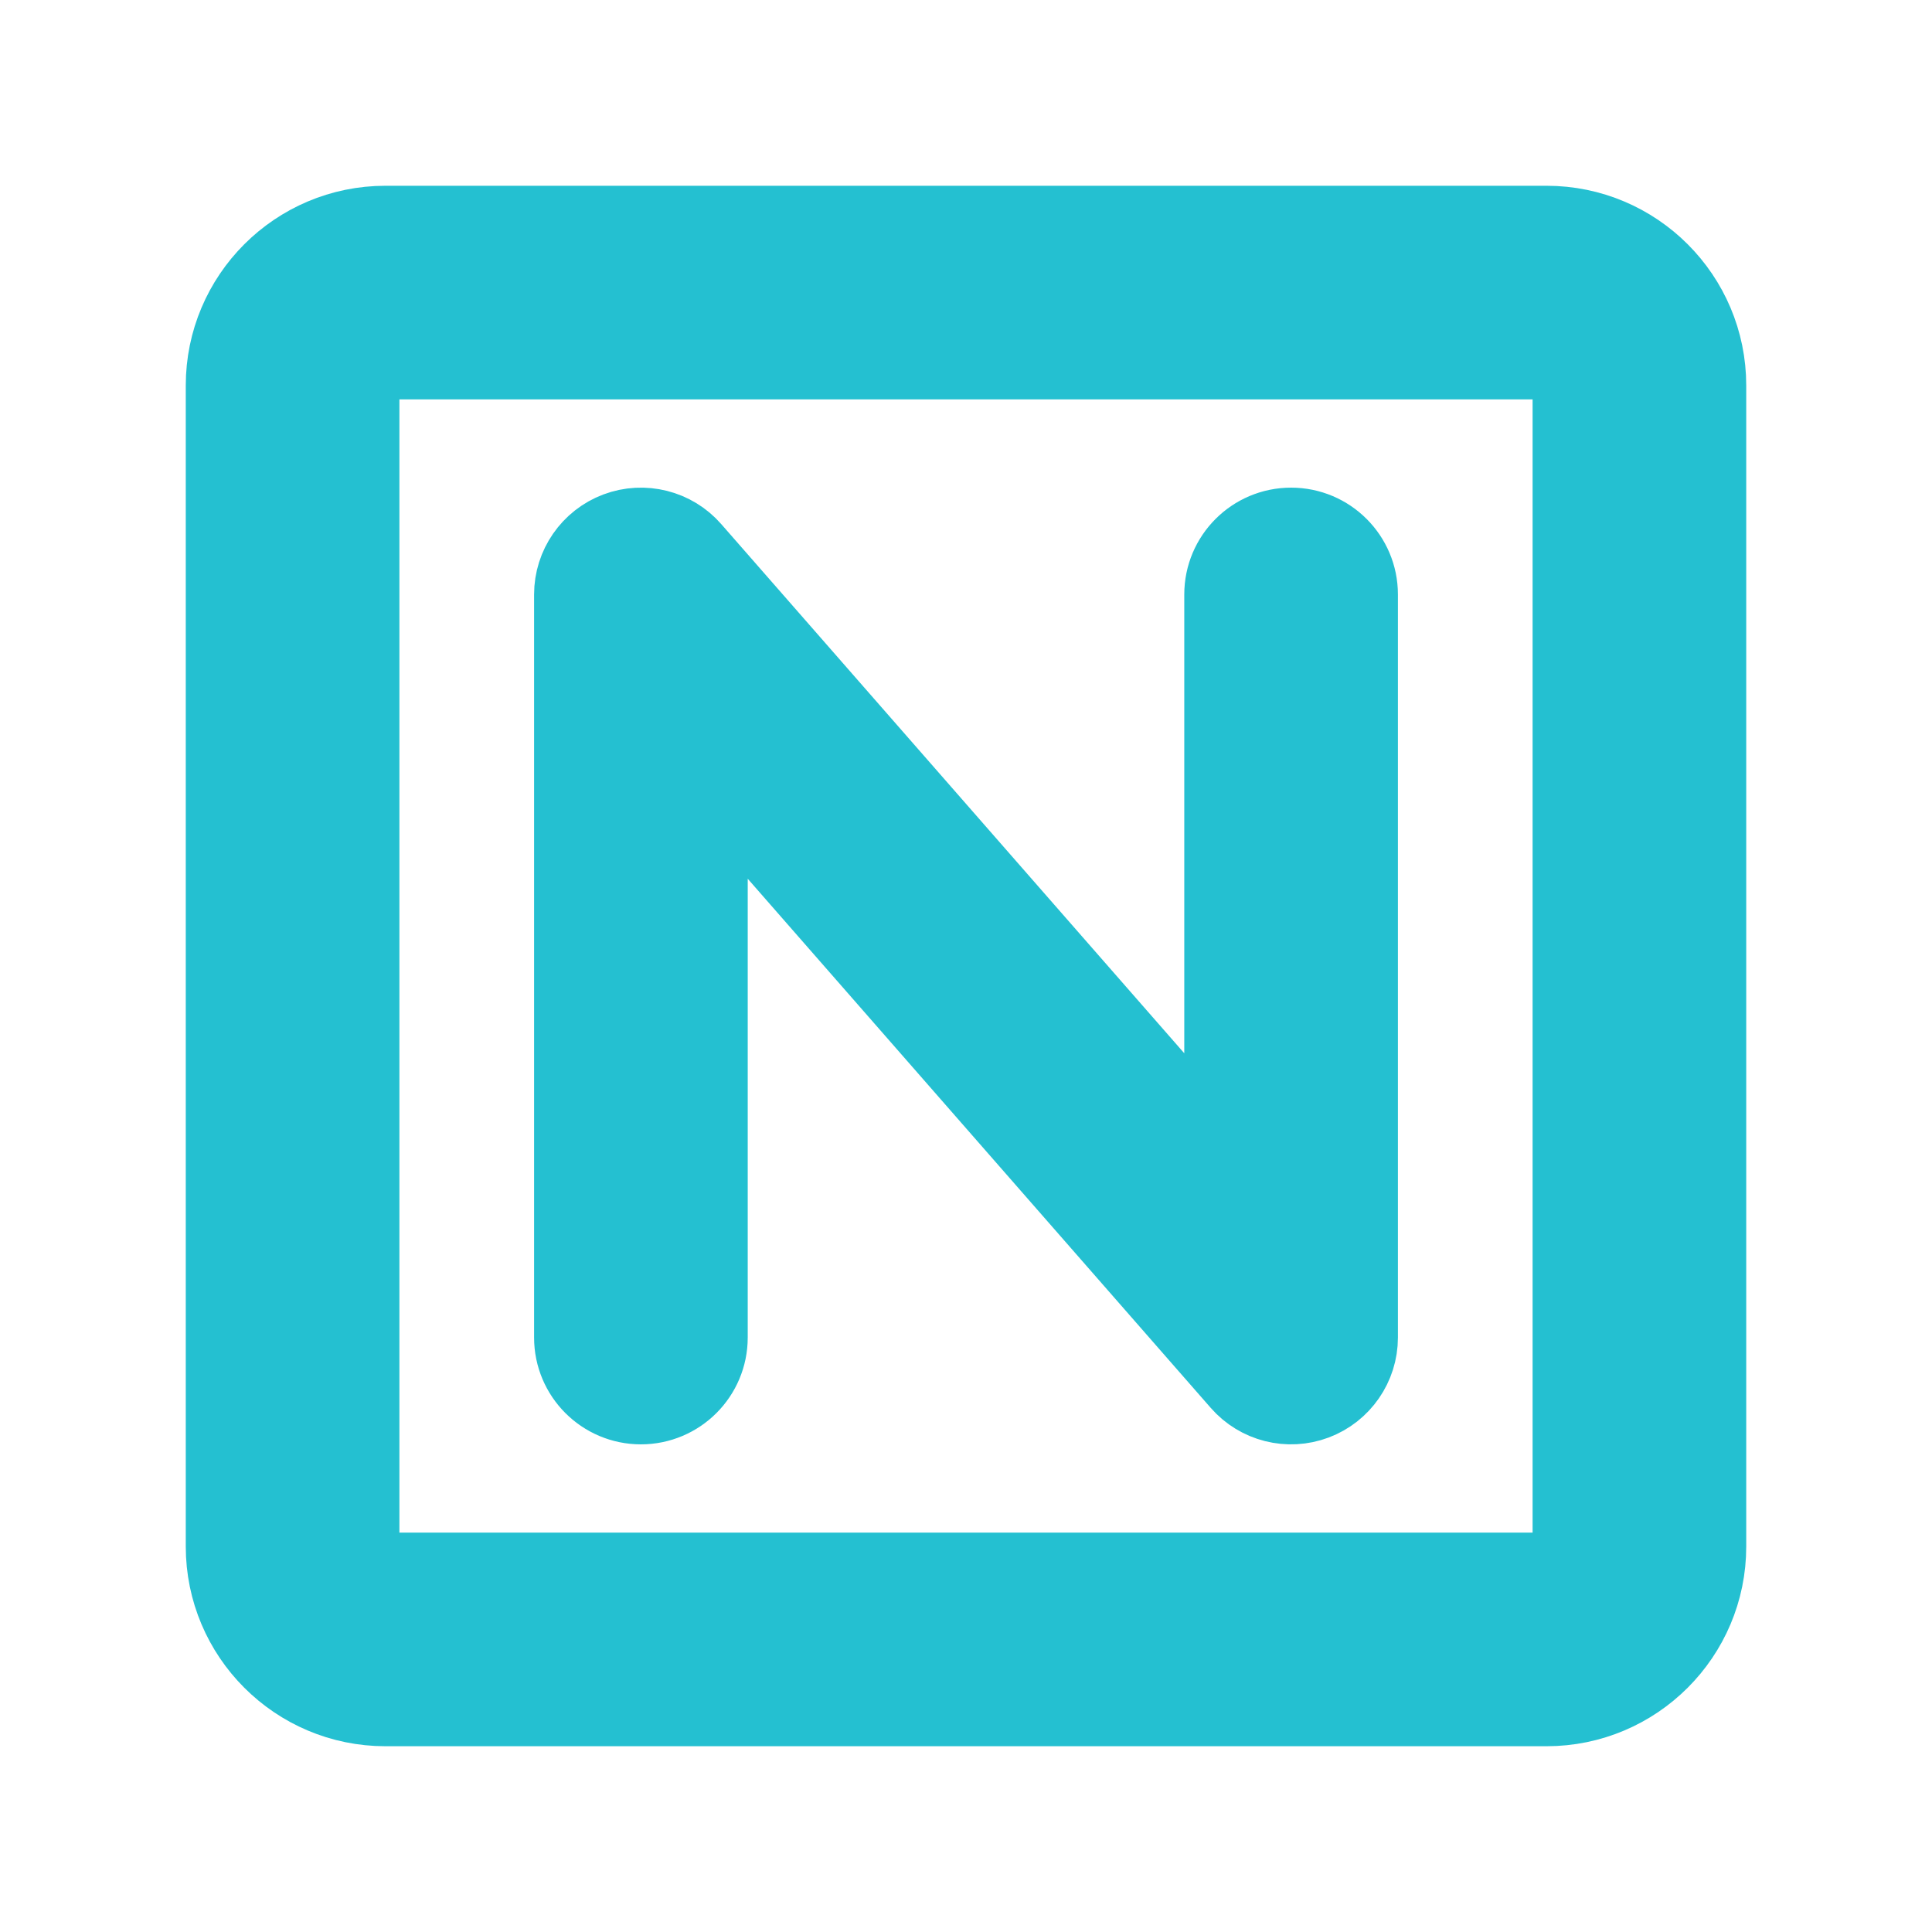
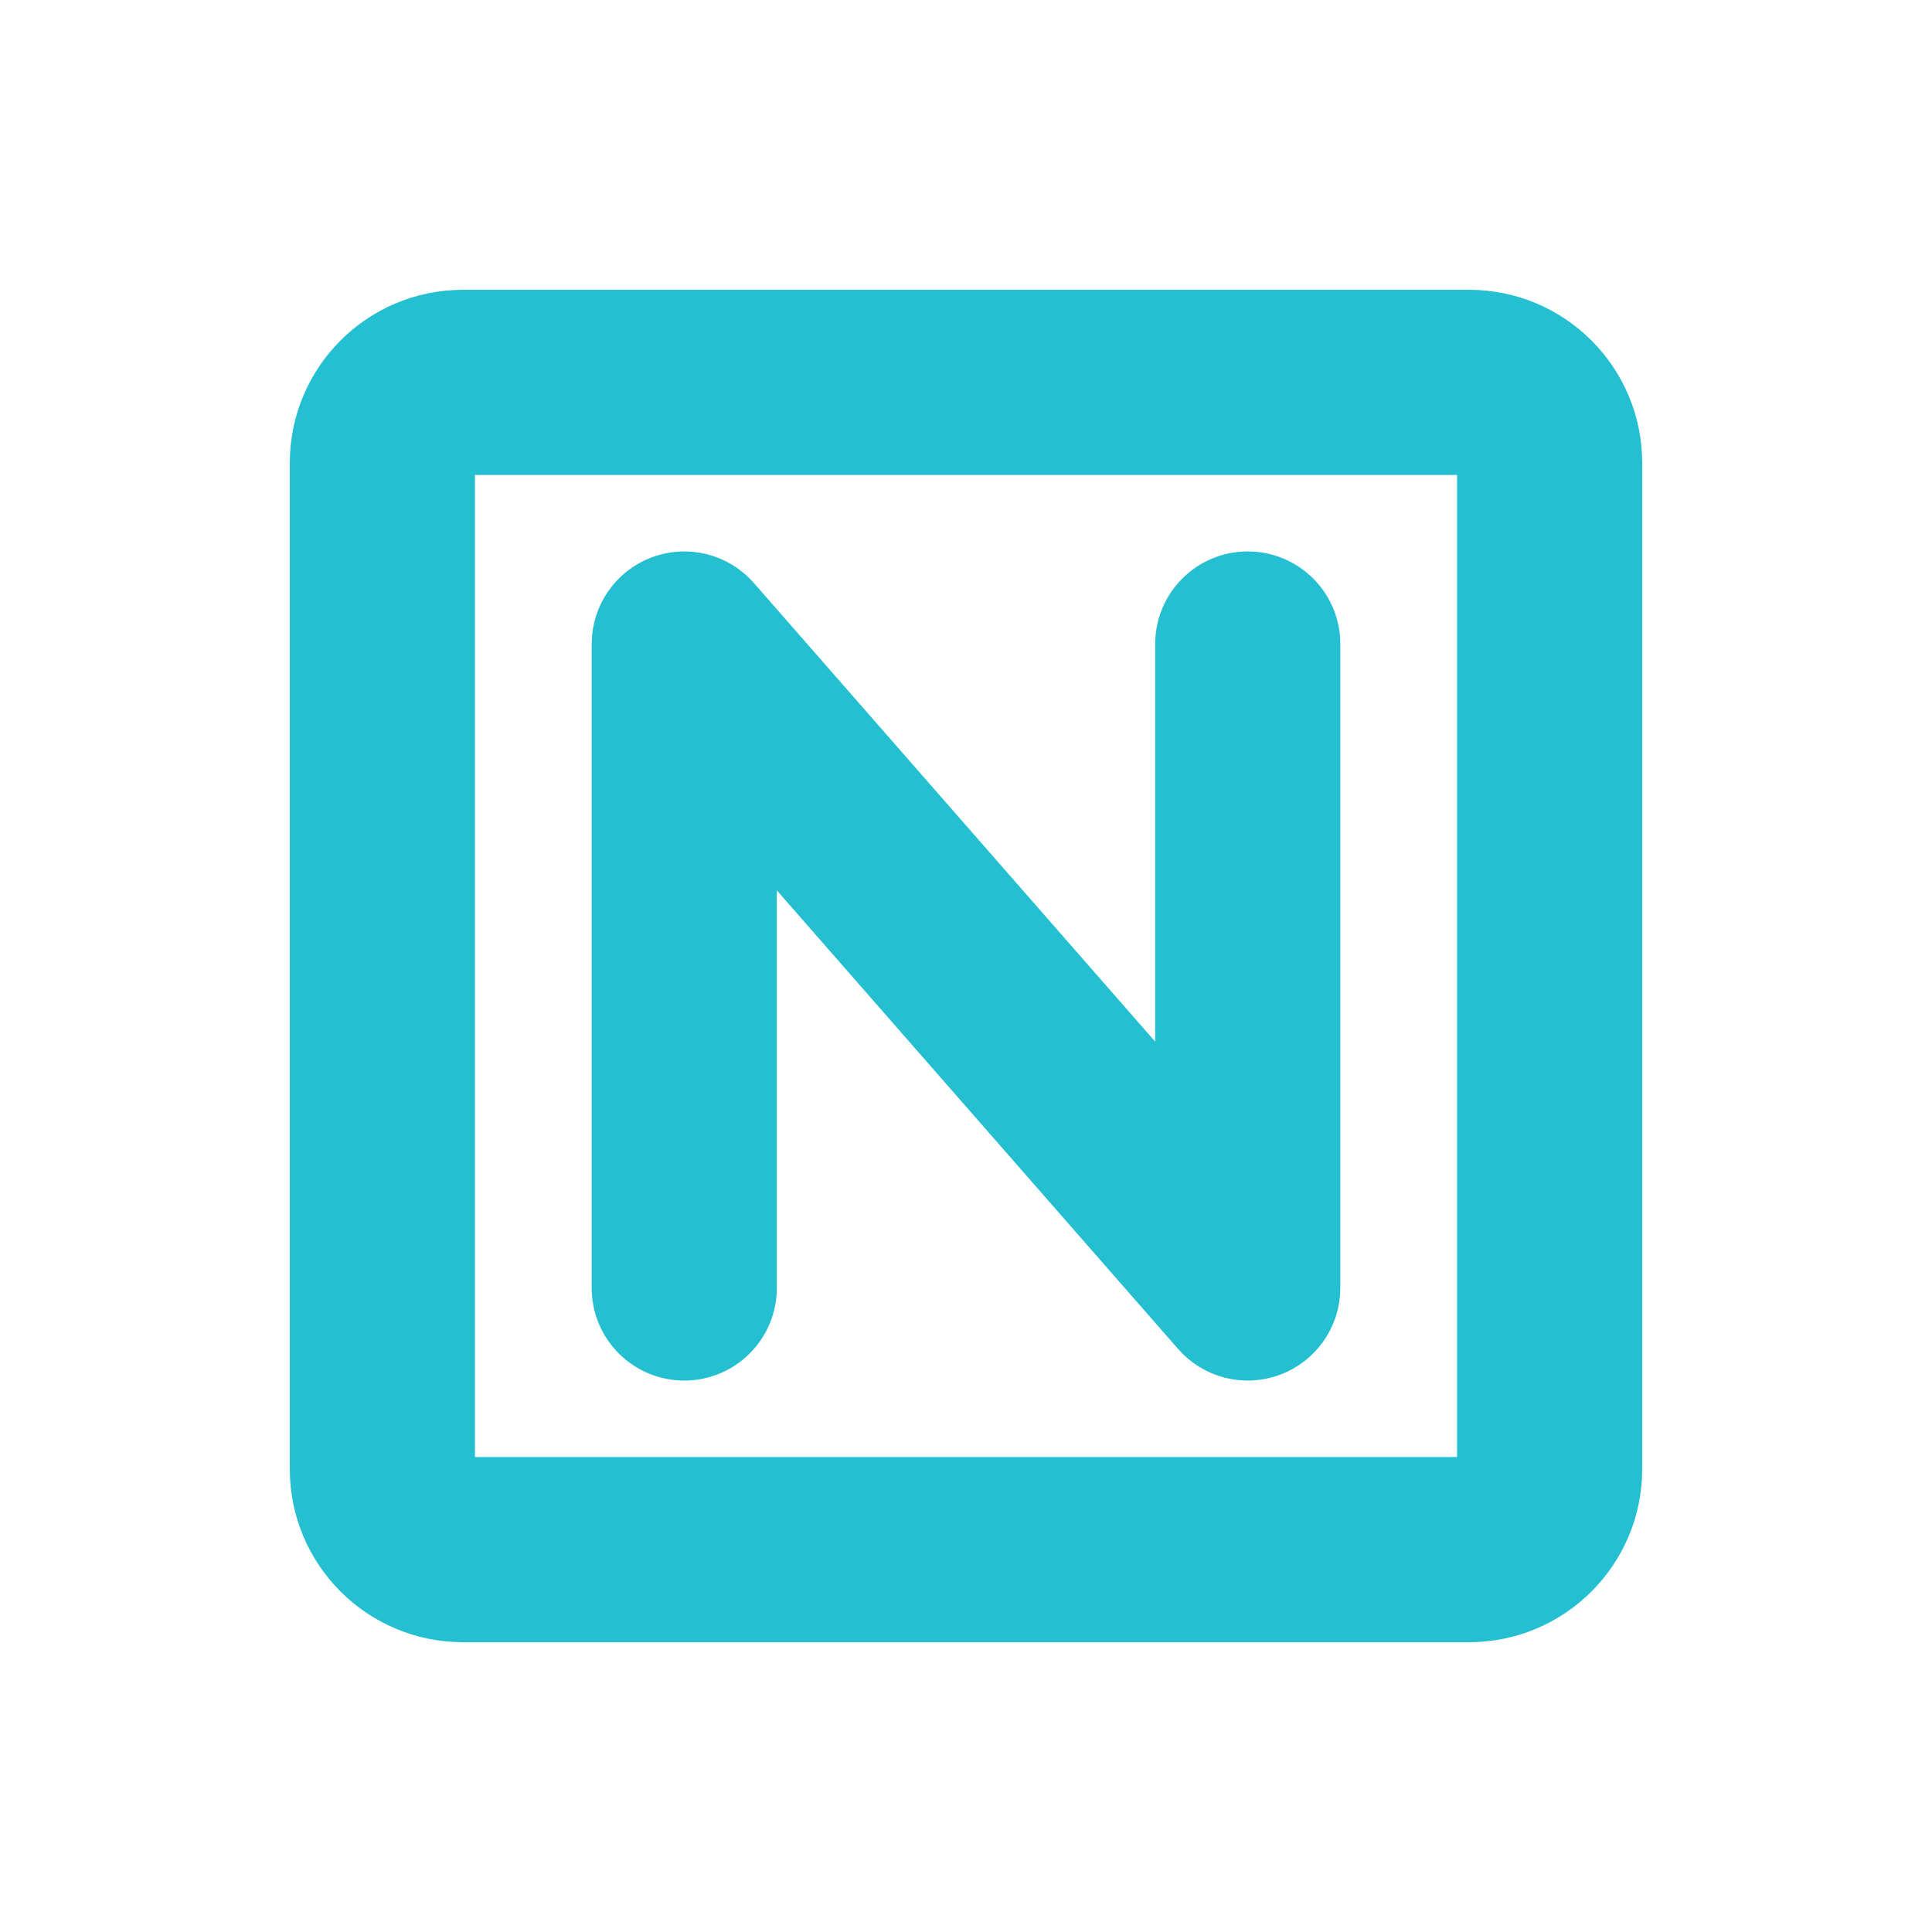
- <svg xmlns="http://www.w3.org/2000/svg" width="64px" height="64px" viewBox="-2.4 -2.4 20.80 20.80" fill="none" stroke="#24c0d1" stroke-width="0.8">
+ <svg xmlns="http://www.w3.org/2000/svg" width="64px" height="64px" viewBox="-4 -4 24.00 24.00" fill="none" stroke="#24c0d1" stroke-width="0.8">
  <g id="SVGRepo_bgCarrier" stroke-width="0" />
  <g id="SVGRepo_tracerCarrier" stroke-linecap="round" stroke-linejoin="round" />
  <g id="SVGRepo_iconCarrier">
    <path fill-rule="nonzero" clip-rule="nonzero" d="M0 1.75C0 0.784 0.784 0 1.75 0H14.25C15.216 0 16 0.784 16 1.75V14.25C16 15.216 15.216 16 14.25 16H1.75C0.784 16 0 15.216 0 14.25V1.75ZM1.75 1.5C1.612 1.5 1.5 1.612 1.5 1.75V14.25C1.5 14.388 1.612 14.5 1.75 14.5H14.25C14.388 14.5 14.5 14.388 14.5 14.25V1.75C14.5 1.612 14.388 1.5 14.25 1.5H1.75ZM4.236 3.298C4.529 3.188 4.859 3.271 5.064 3.506L10.75 10.004V4C10.75 3.586 11.086 3.25 11.5 3.25C11.914 3.25 12.25 3.586 12.25 4V12C12.25 12.312 12.056 12.592 11.764 12.702C11.471 12.812 11.141 12.729 10.936 12.494L5.25 5.996V12C5.25 12.414 4.914 12.75 4.5 12.75C4.086 12.75 3.75 12.414 3.75 12V4C3.75 3.688 3.944 3.408 4.236 3.298Z" fill="#24c0d1" />
  </g>
</svg>
